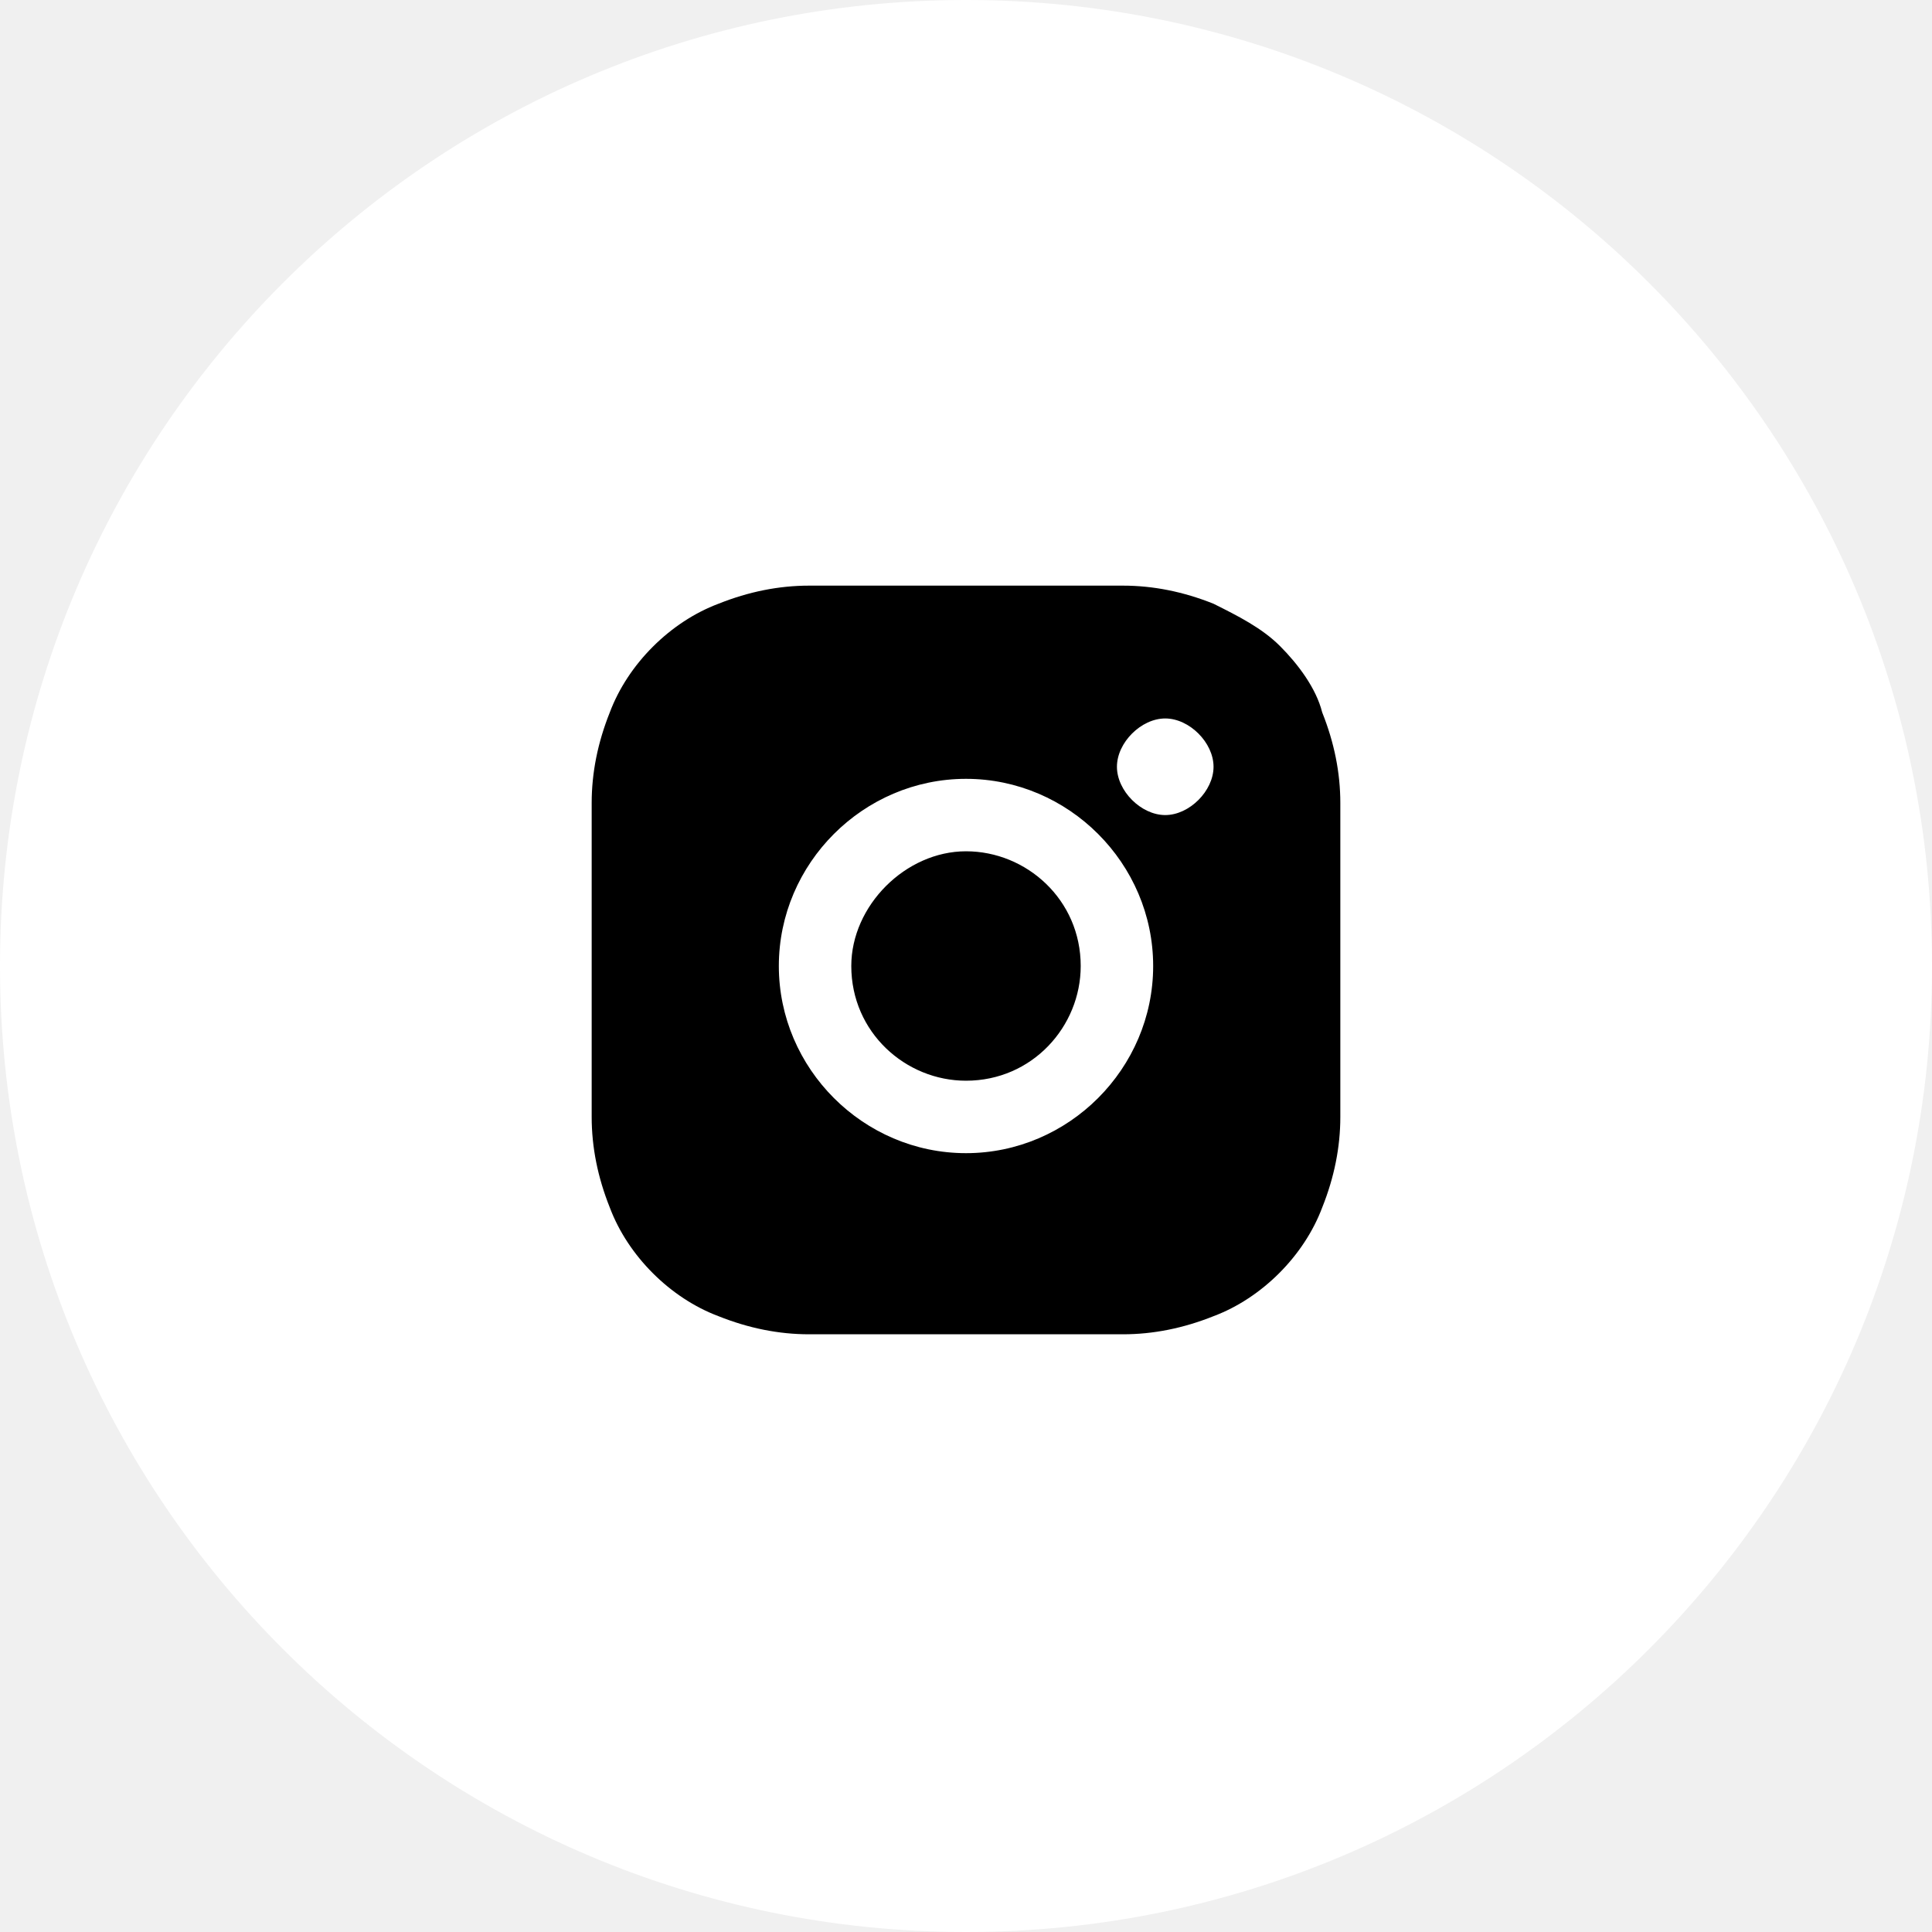
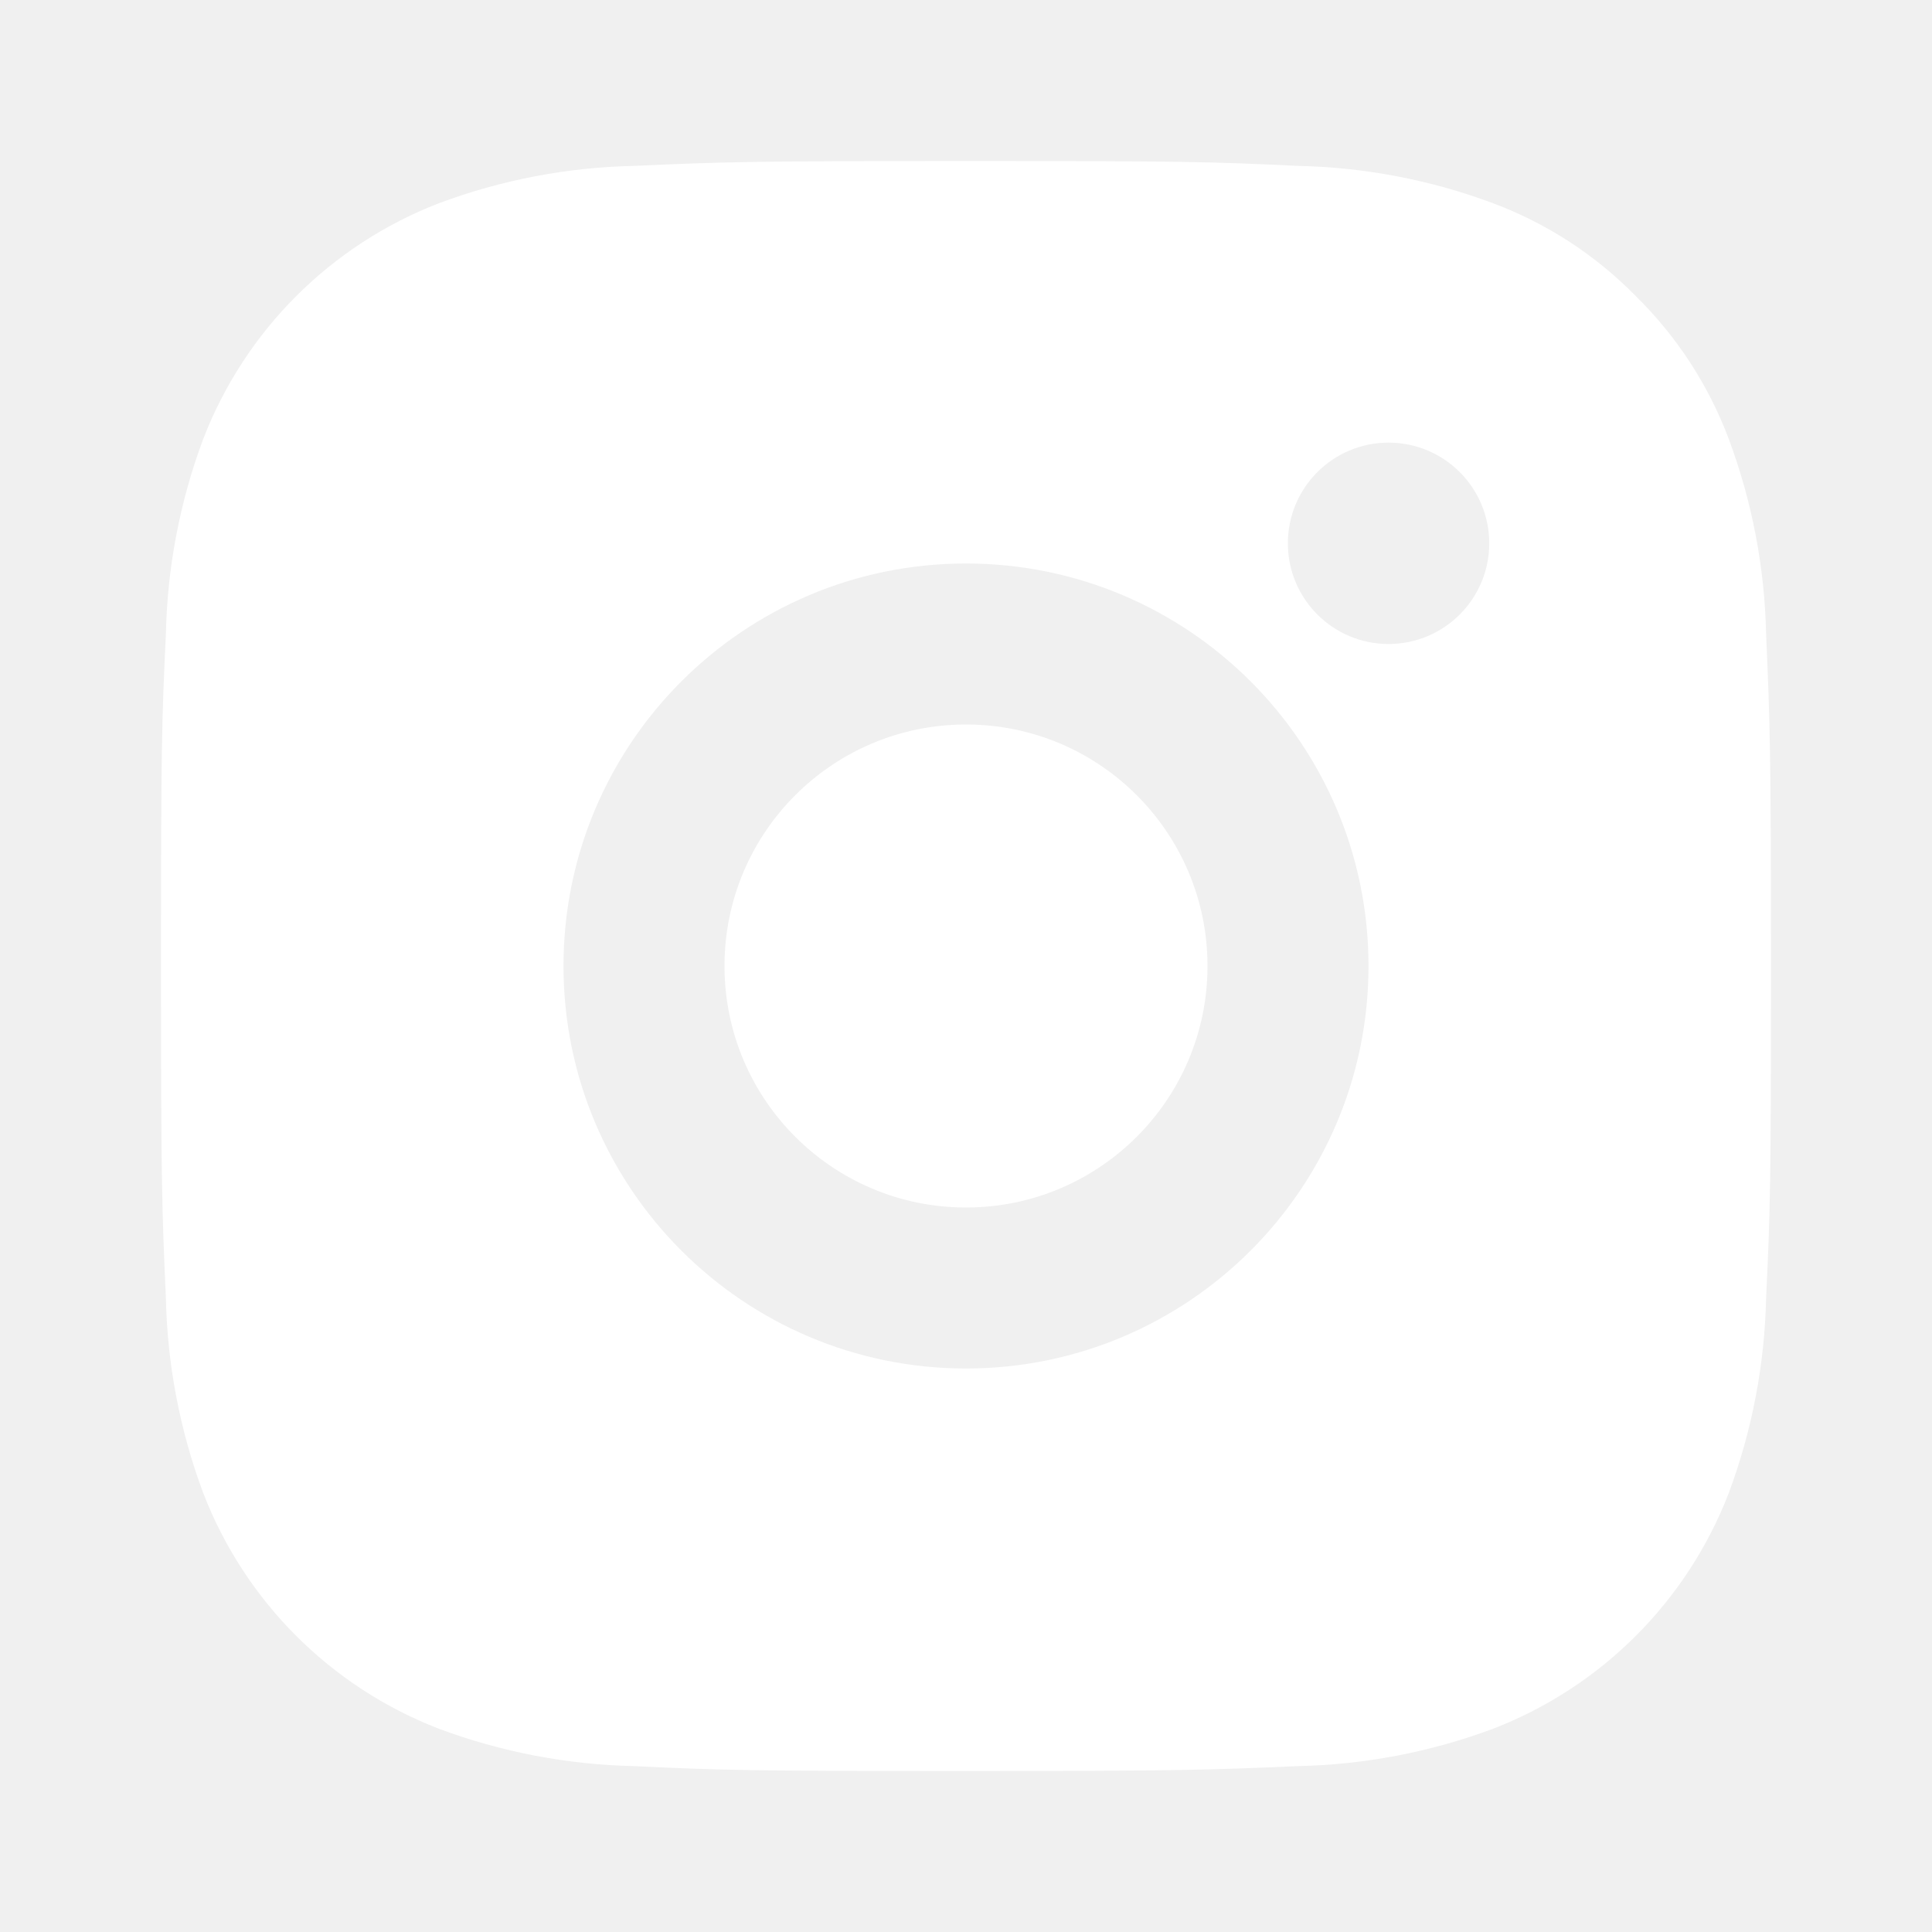
- <svg xmlns="http://www.w3.org/2000/svg" version="1.1" id="Layer_1" x="0px" y="0px" viewBox="0 0 32 32" style="enable-background:new 0 0 32 32;" xml:space="preserve">
-   <style type="text/css">
- 	.st0{fill:#FFFFFF;}
- </style>
-   <circle id="Ellipse_835" class="st0" cx="16" cy="16" r="16" />
-   <path id="Path_84536" d="M16,9.7c1.7,0,1.9,0,2.6,0c0.5,0,1,0.1,1.5,0.3c0.4,0.2,0.8,0.4,1.1,0.7c0.3,0.3,0.6,0.7,0.7,1.1  c0.2,0.5,0.3,1,0.3,1.5c0,0.7,0,0.9,0,2.6s0,1.9,0,2.6c0,0.5-0.1,1-0.3,1.5c-0.3,0.8-1,1.5-1.8,1.8c-0.5,0.2-1,0.3-1.5,0.3  c-0.7,0-0.9,0-2.6,0c-1.7,0-1.9,0-2.6,0c-0.5,0-1-0.1-1.5-0.3c-0.8-0.3-1.5-1-1.8-1.8c-0.2-0.5-0.3-1-0.3-1.5c0-0.7,0-0.9,0-2.6  s0-1.9,0-2.6c0-0.5,0.1-1,0.3-1.5c0.3-0.8,1-1.5,1.8-1.8c0.5-0.2,1-0.3,1.5-0.3C14.1,9.7,14.3,9.7,16,9.7z M16,12.9  c-1.7,0-3.1,1.4-3.1,3.1s1.4,3.1,3.1,3.1s3.1-1.4,3.1-3.1l0,0C19.1,14.3,17.7,12.9,16,12.9z M20.1,12.7c0-0.4-0.4-0.8-0.8-0.8  c-0.4,0-0.8,0.4-0.8,0.8s0.4,0.8,0.8,0.8C19.7,13.5,20.1,13.1,20.1,12.7L20.1,12.7z M16,14.1c1,0,1.9,0.8,1.9,1.9  c0,1-0.8,1.9-1.9,1.9c-1,0-1.9-0.8-1.9-1.9C14.1,15,15,14.1,16,14.1L16,14.1z" />
+ <svg xmlns="http://www.w3.org/2000/svg" id="instagram-white" width="15.024" height="15.024" viewBox="0 0 15.024 15.024">
+   <path id="Path_84535" data-name="Path 84535" d="M0,0H15.024V15.024H0Z" fill="none" />
+   <path id="Path_84536" data-name="Path 84536" d="M8.26,2c1.7,0,1.913.006,2.58.038a4.612,4.612,0,0,1,1.52.291,3.052,3.052,0,0,1,1.109.722,3.072,3.072,0,0,1,.722,1.109,4.625,4.625,0,0,1,.291,1.52c.029.667.038.88.038,2.58s-.006,1.913-.038,2.58a4.628,4.628,0,0,1-.291,1.52,3.2,3.2,0,0,1-1.831,1.831,4.625,4.625,0,0,1-1.52.291c-.667.029-.88.038-2.58.038s-1.913-.006-2.58-.038a4.628,4.628,0,0,1-1.52-.291A3.2,3.2,0,0,1,2.329,12.36a4.608,4.608,0,0,1-.291-1.52C2.008,10.173,2,9.961,2,8.26s.006-1.913.038-2.58a4.608,4.608,0,0,1,.291-1.52A3.2,3.2,0,0,1,4.16,2.329a4.608,4.608,0,0,1,1.52-.291C6.347,2.008,6.559,2,8.26,2Zm0,3.13a3.13,3.13,0,1,0,3.13,3.13A3.13,3.13,0,0,0,8.26,5.13Zm4.069-.157a.783.783,0,1,0-.783.783A.783.783,0,0,0,12.329,4.974ZM8.26,6.382A1.878,1.878,0,1,1,6.382,8.26,1.878,1.878,0,0,1,8.26,6.382Z" transform="translate(-0.748 -0.748)" fill="#fff" />
</svg>
